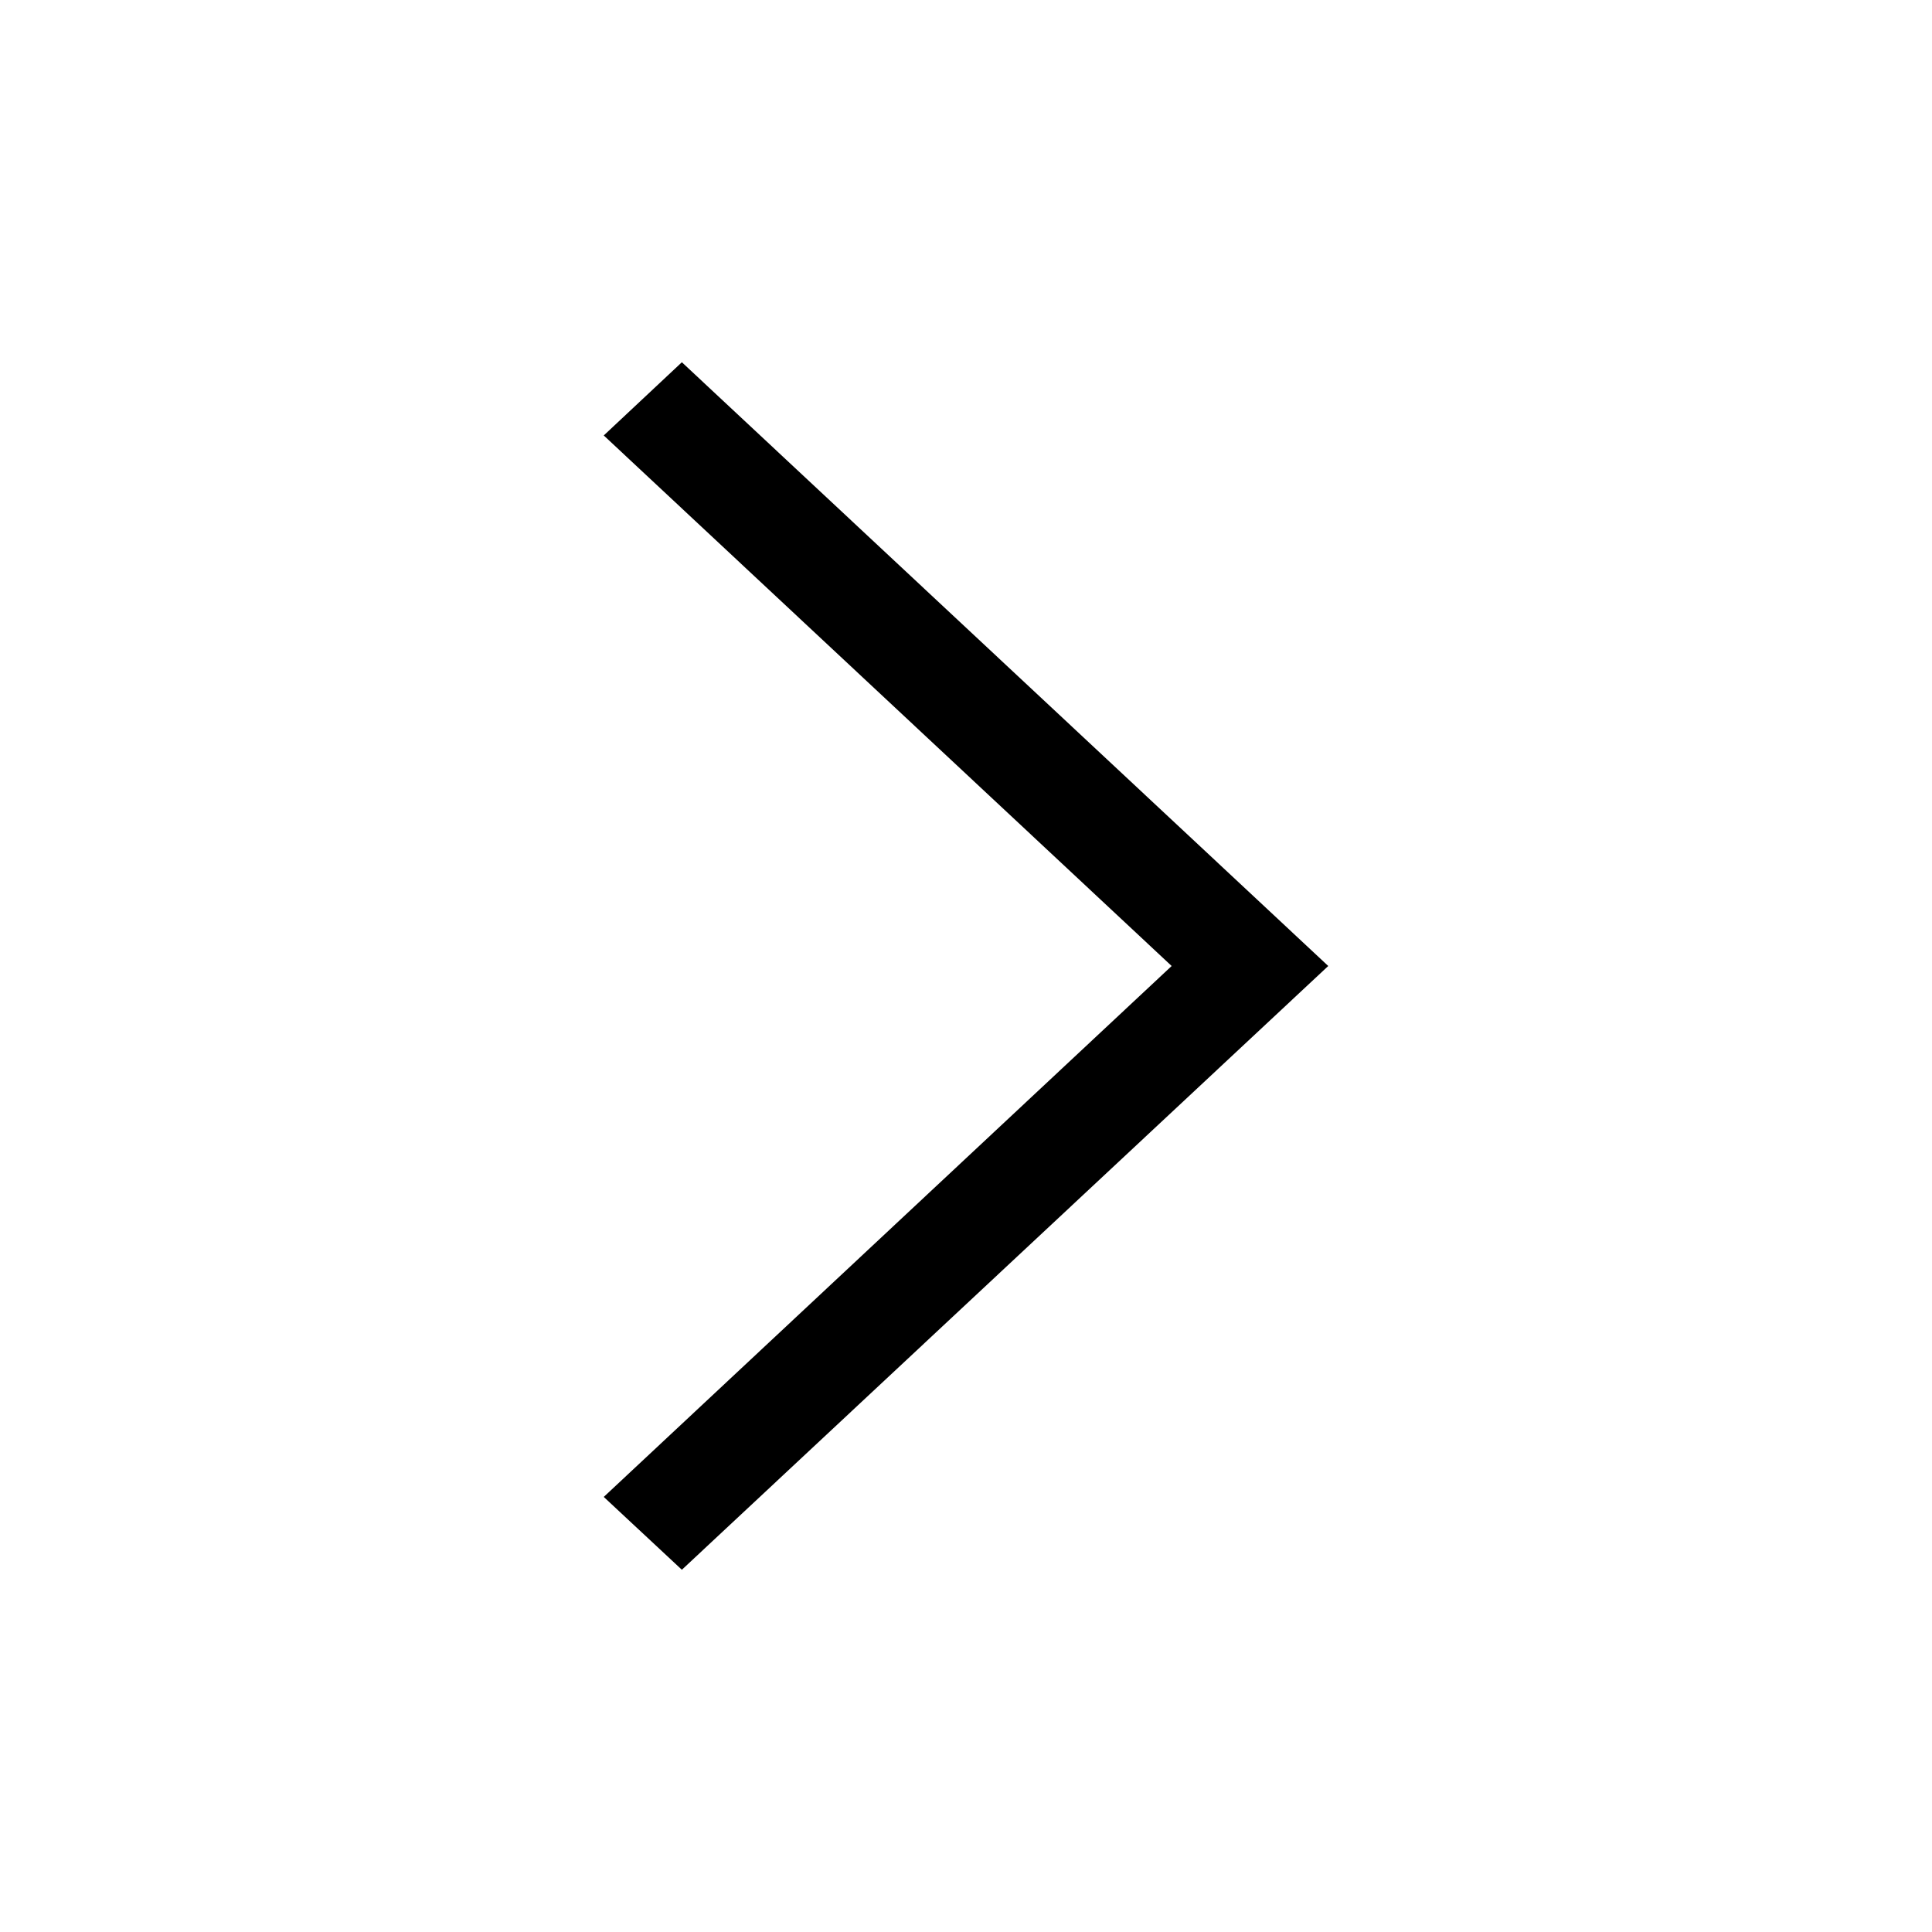
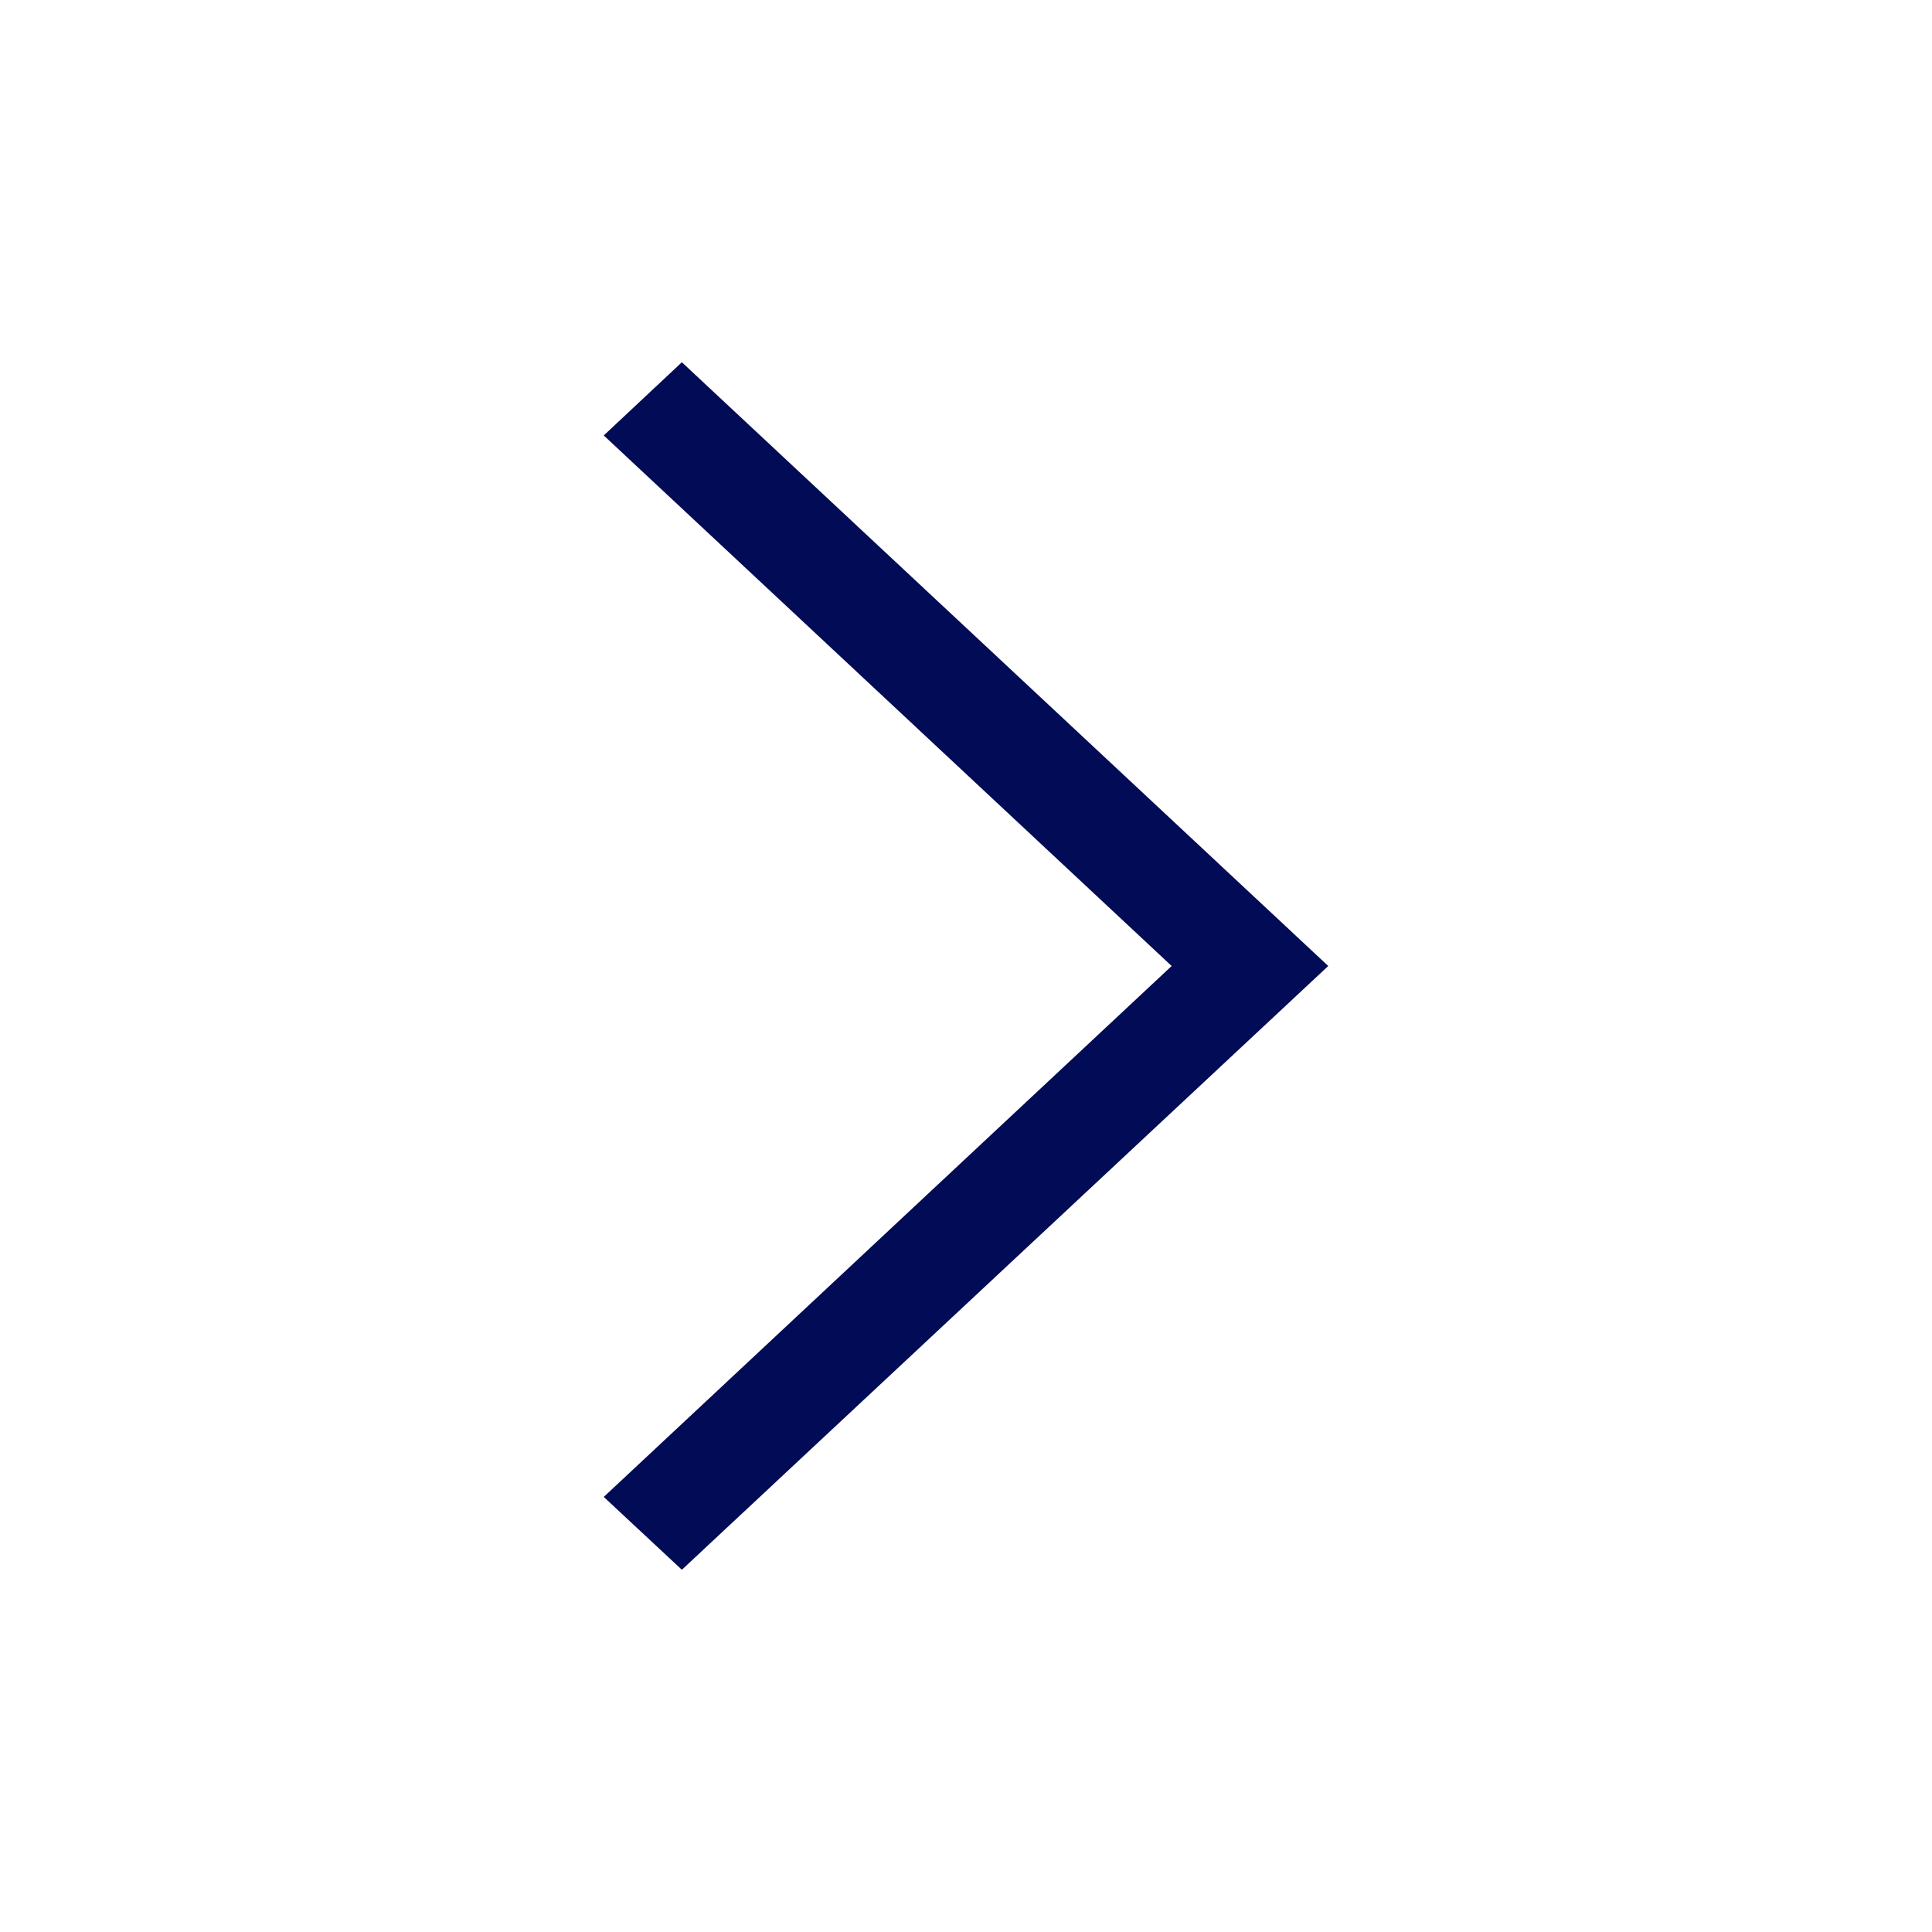
<svg xmlns="http://www.w3.org/2000/svg" height="512px" id="Layer_1" style="enable-background:new 0 0 512 512;" version="1.1" viewBox="0 0 512 512" width="512px" xml:space="preserve">
-   <polygon points="160,115.4 180.7,96 352,256 180.7,416 160,396.7 310.5,256 " />
+   <polygon fill="#020b55" points="160,115.4 180.7,96 352,256 180.7,416 160,396.7 310.5,256 " />
</svg>
